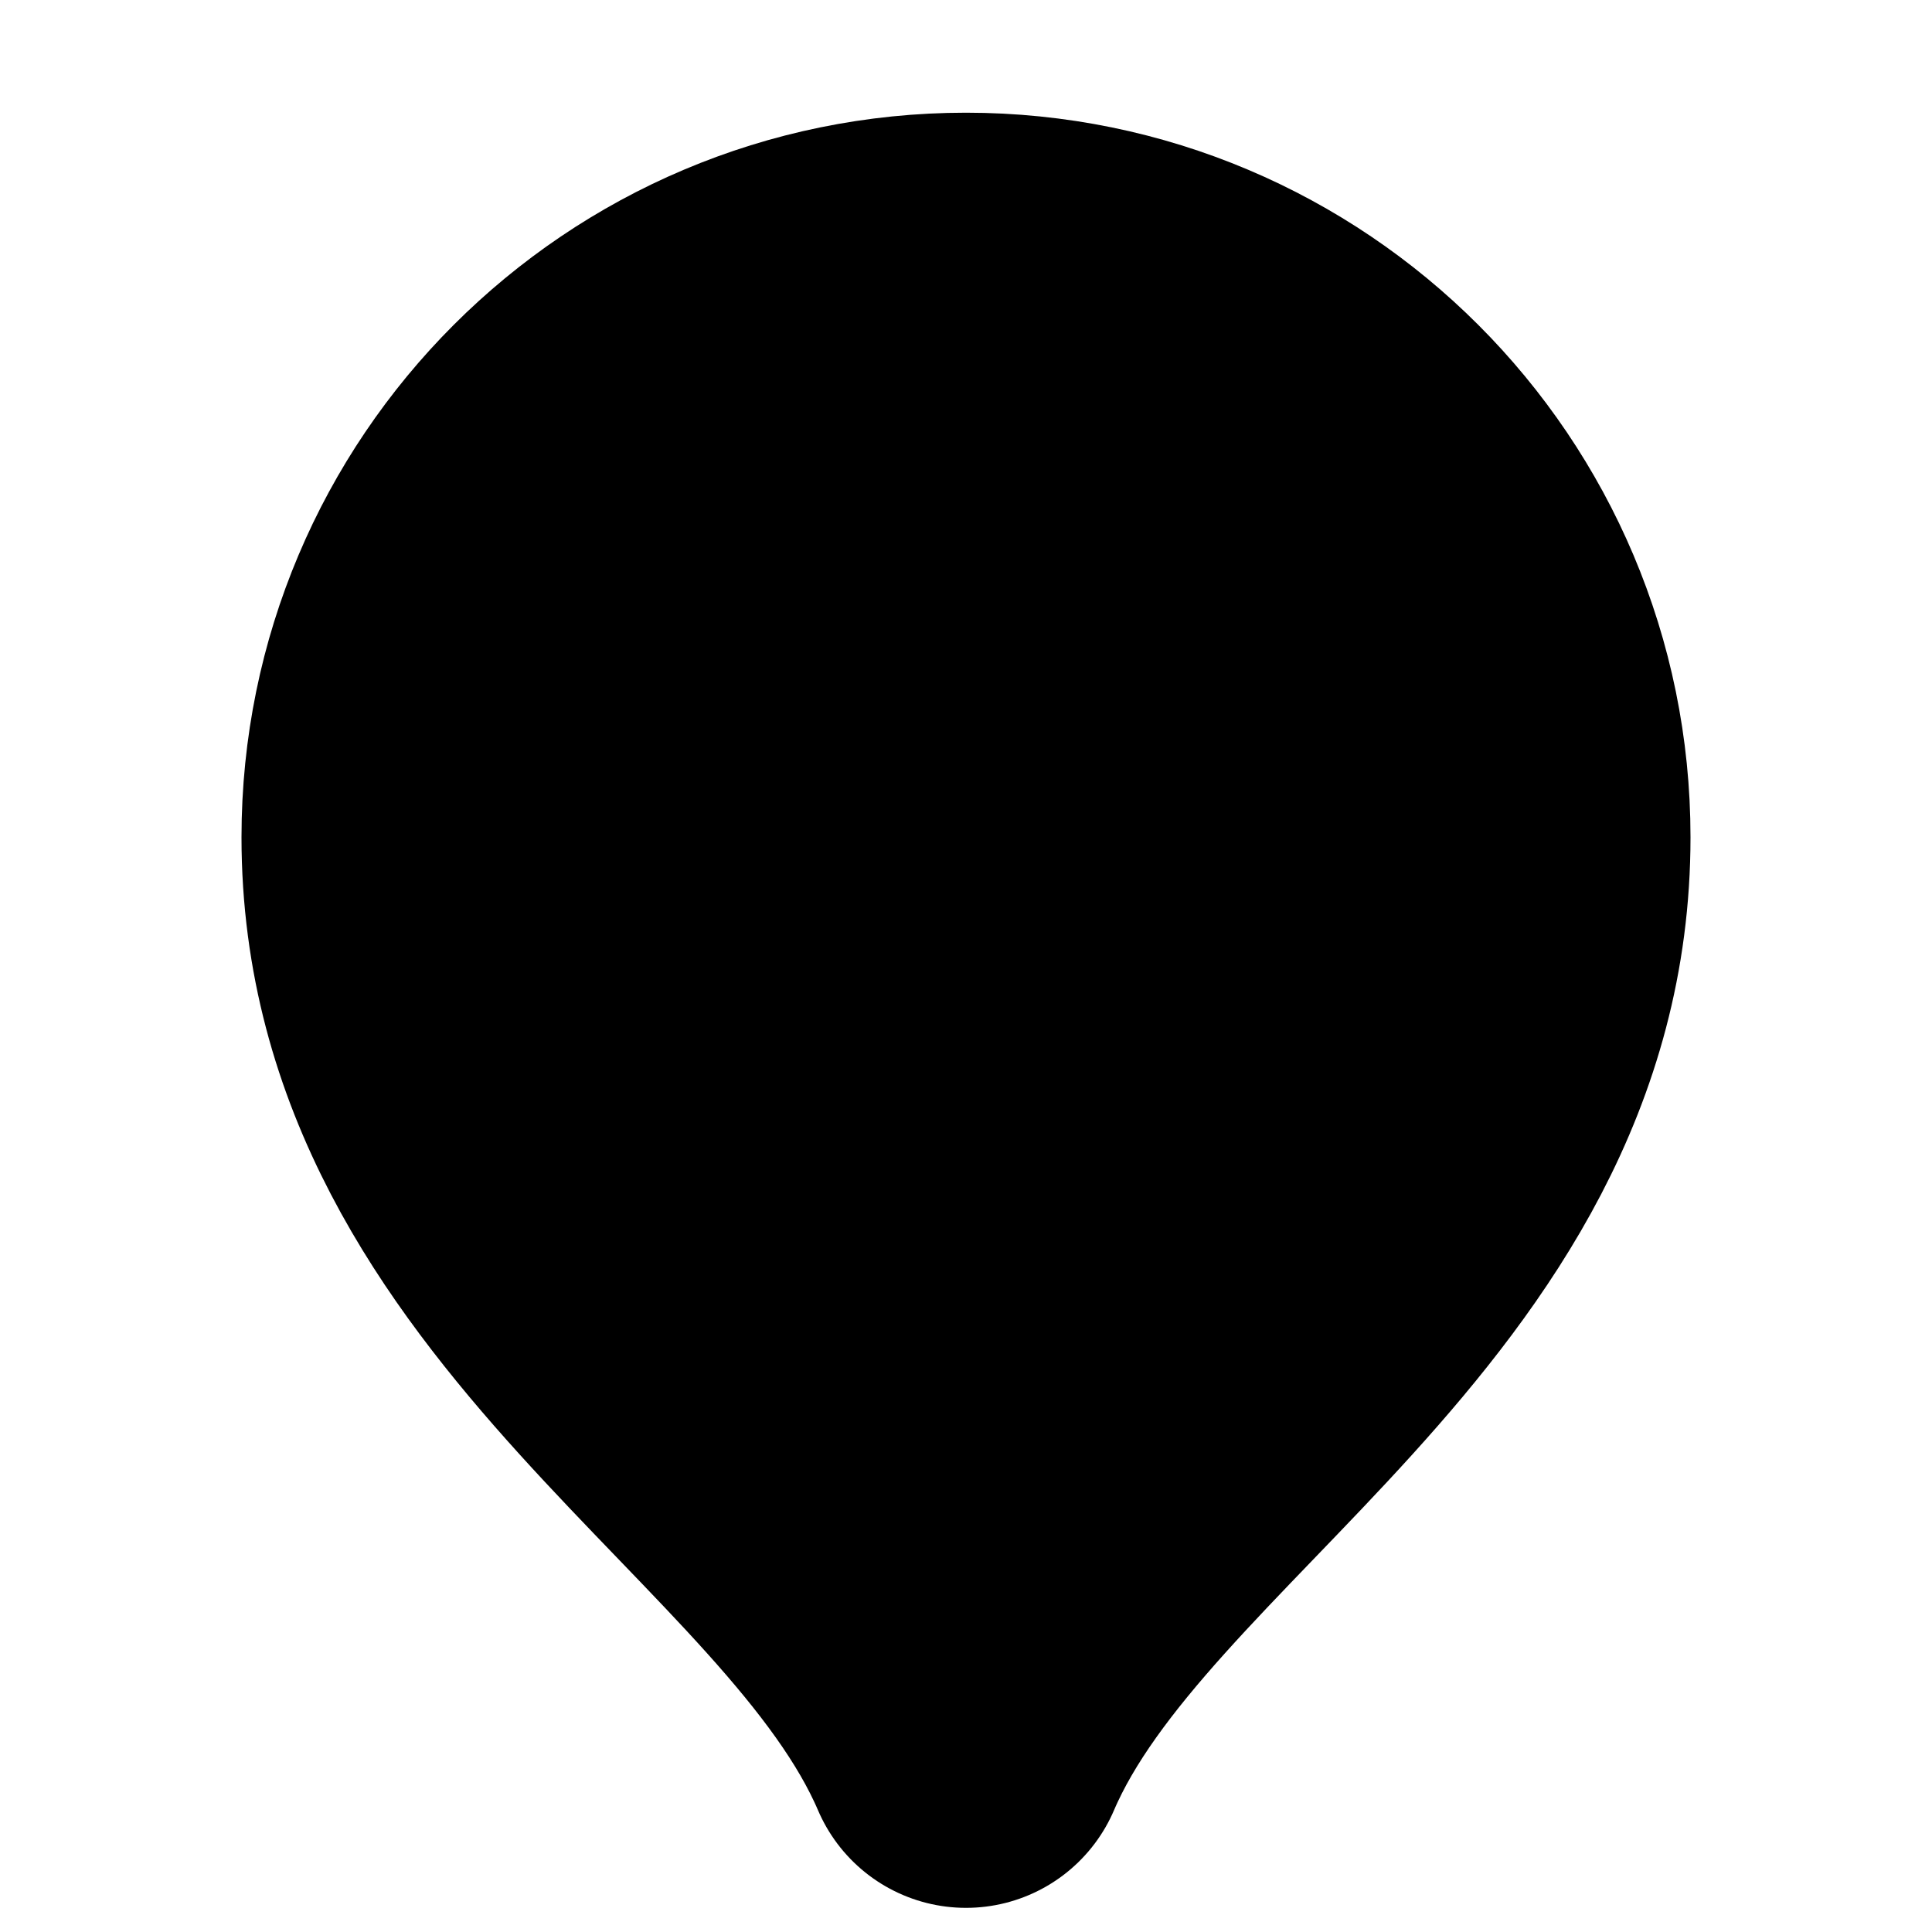
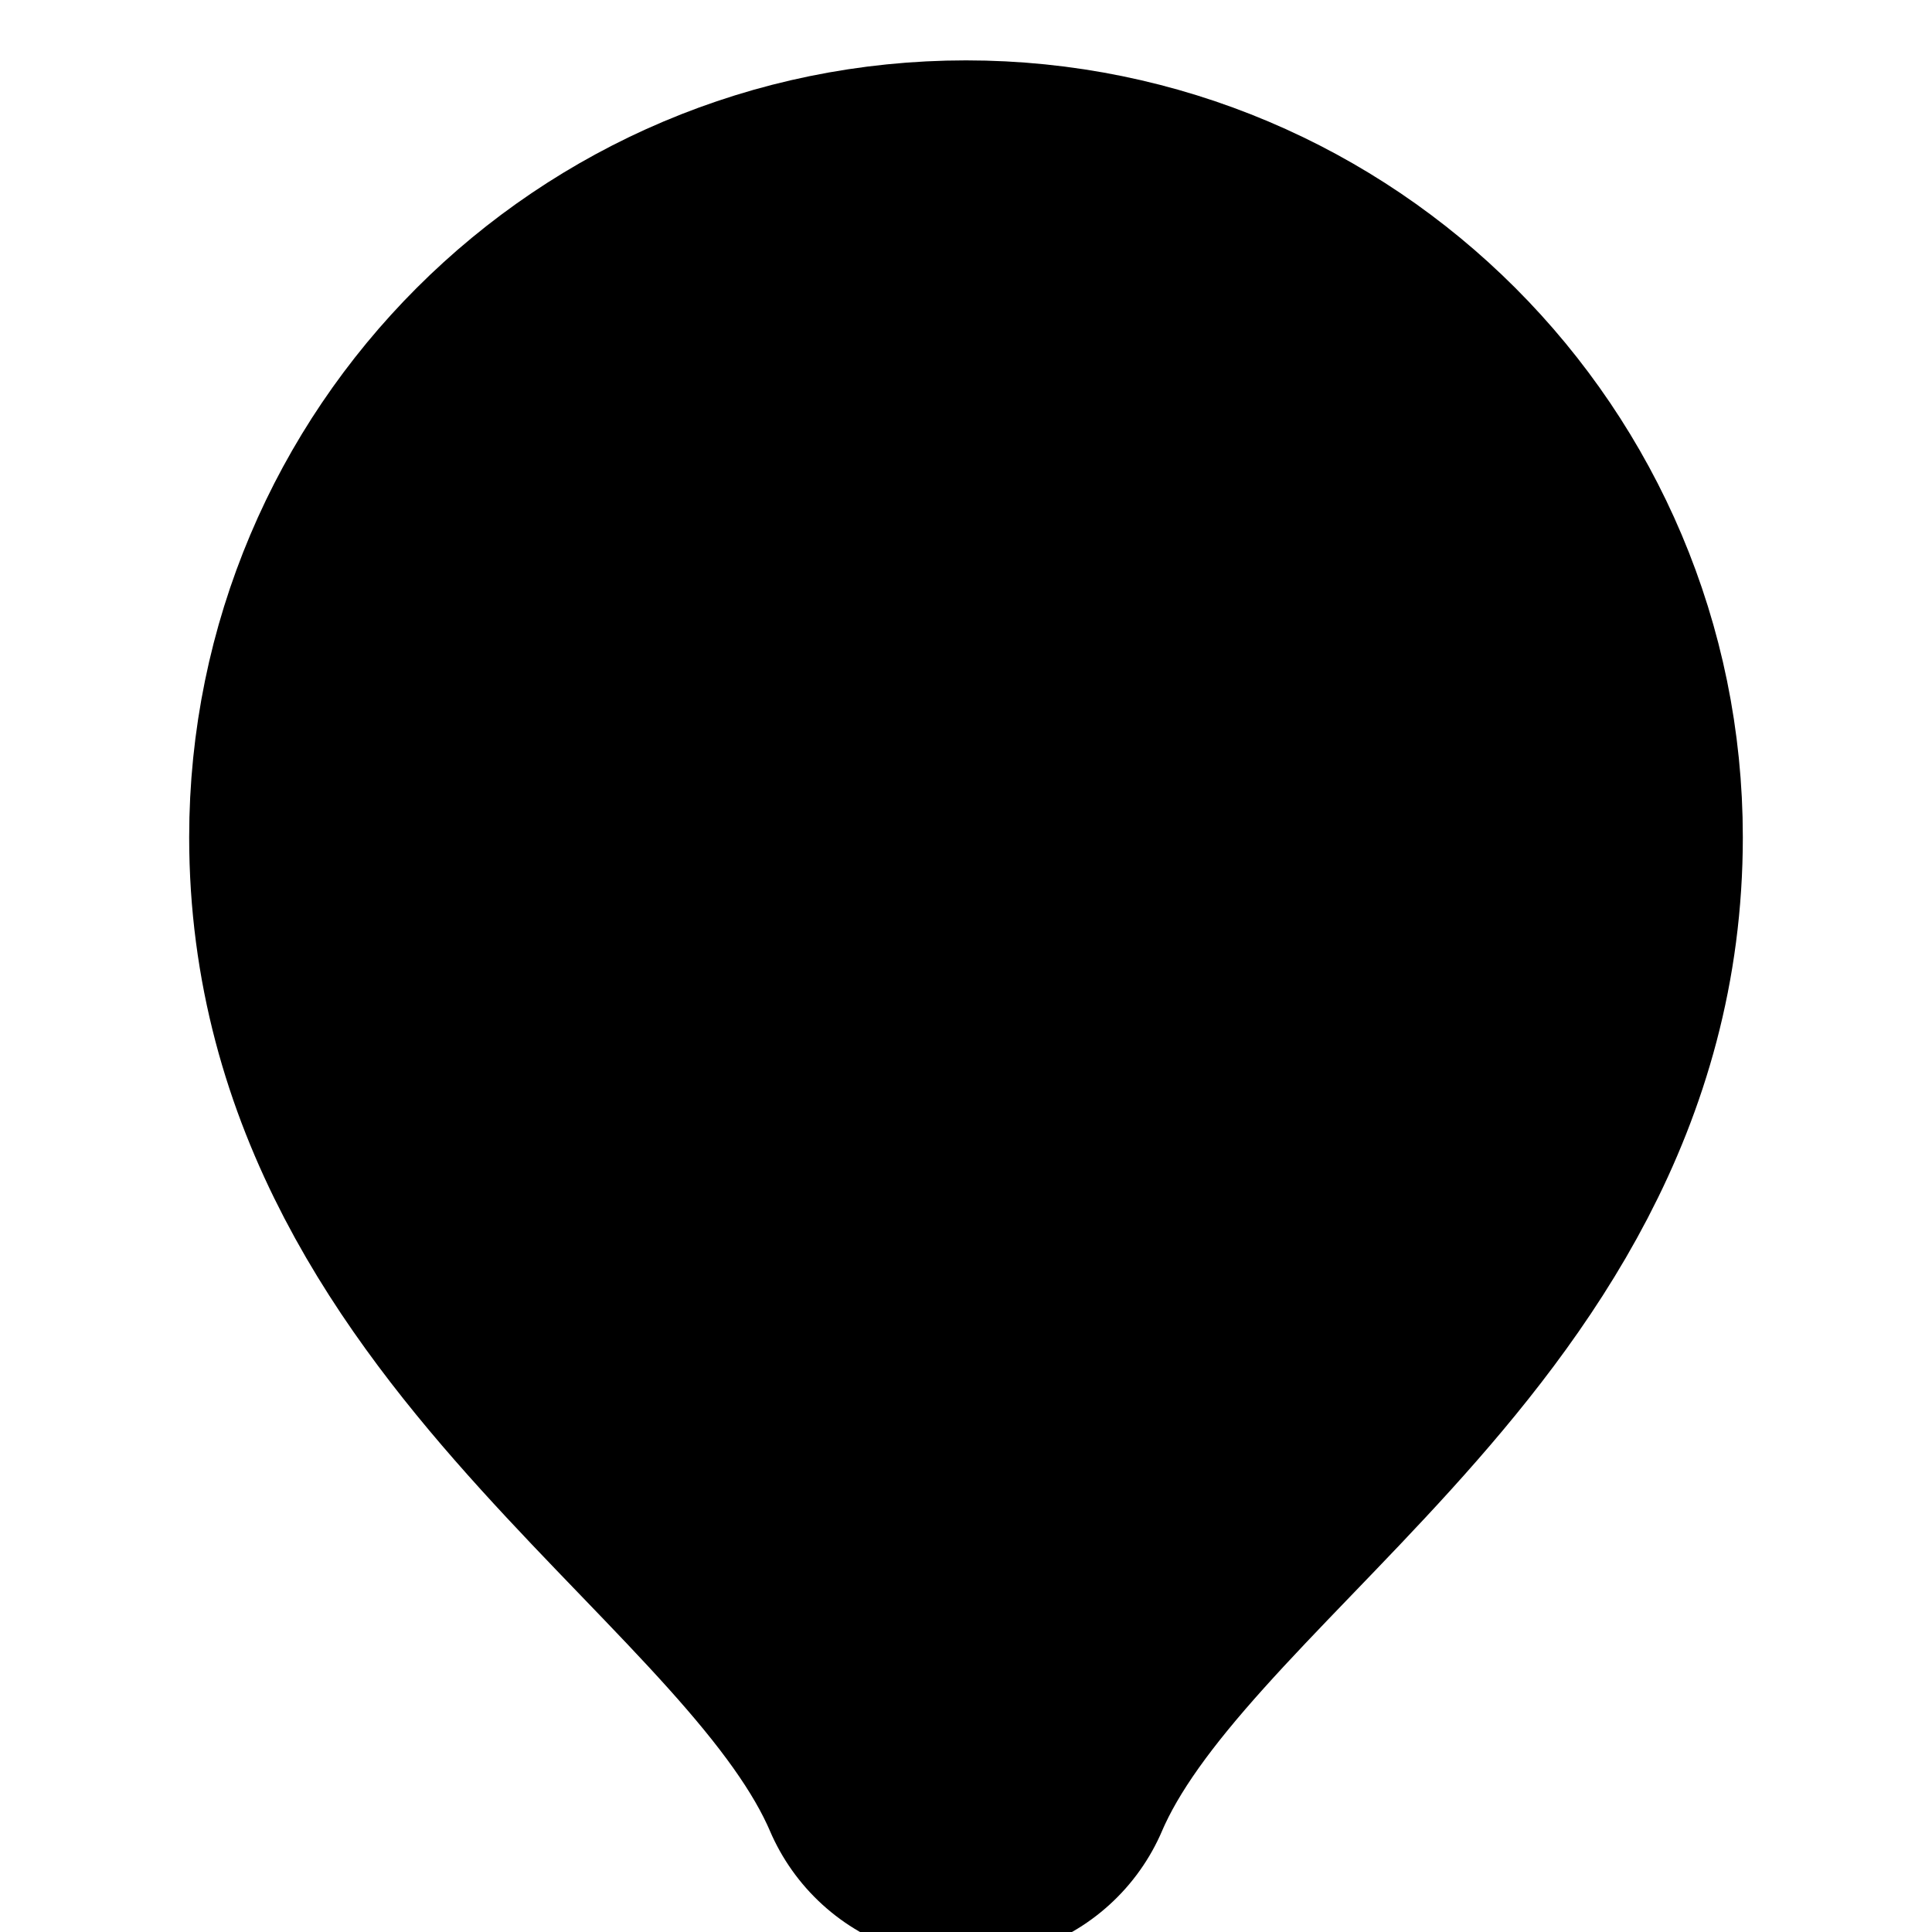
<svg xmlns="http://www.w3.org/2000/svg" viewBox="0 0 48 48" width="48" height="48">
-   <path d="M24 43.4 C21 36.4 10 31.4 10 20.8 A14 14 0 0 1 38 20.8 C38 31.4 27 36.4 24 43.4 Z" fill="#000" stroke="#000" stroke-width="8" stroke-linejoin="round" />
+   <path d="M24 43.4 C21 36.4 10 31.4 10 20.8 A14 14 0 0 1 38 20.8 C38 31.4 27 36.4 24 43.4 Z" fill="#000" stroke="#000" stroke-width="10.6" stroke-linejoin="round" />
</svg>
